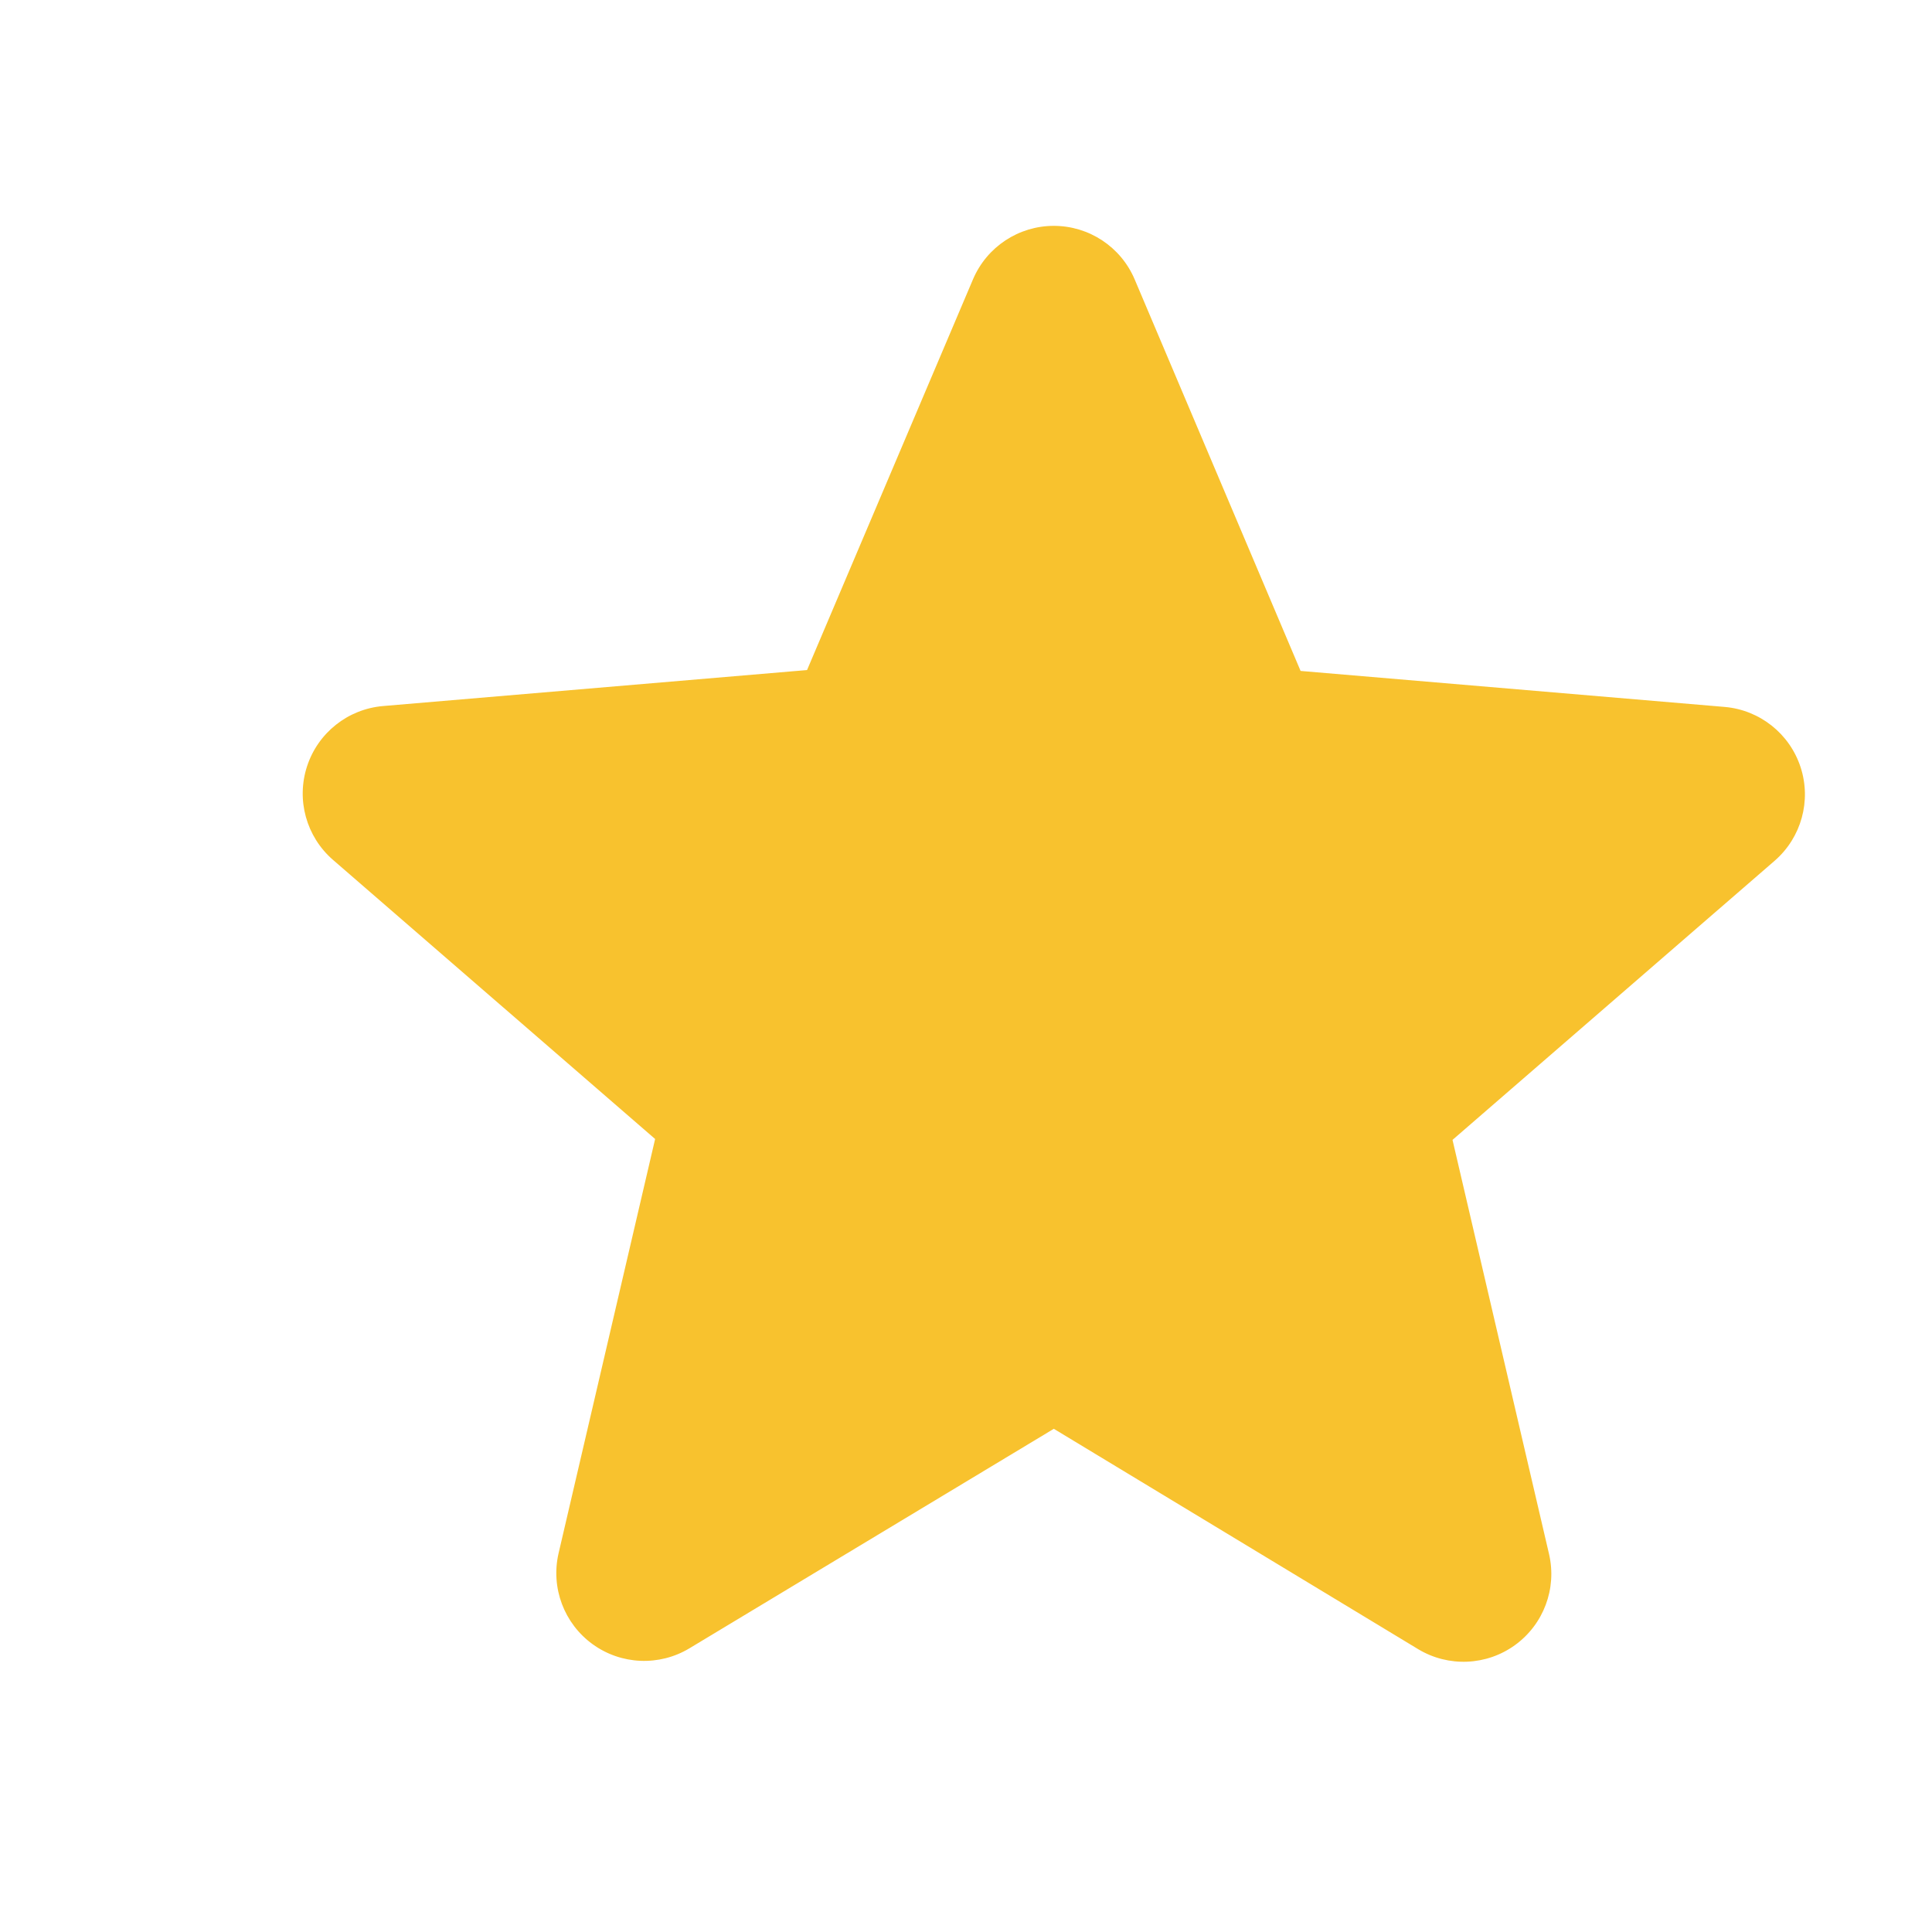
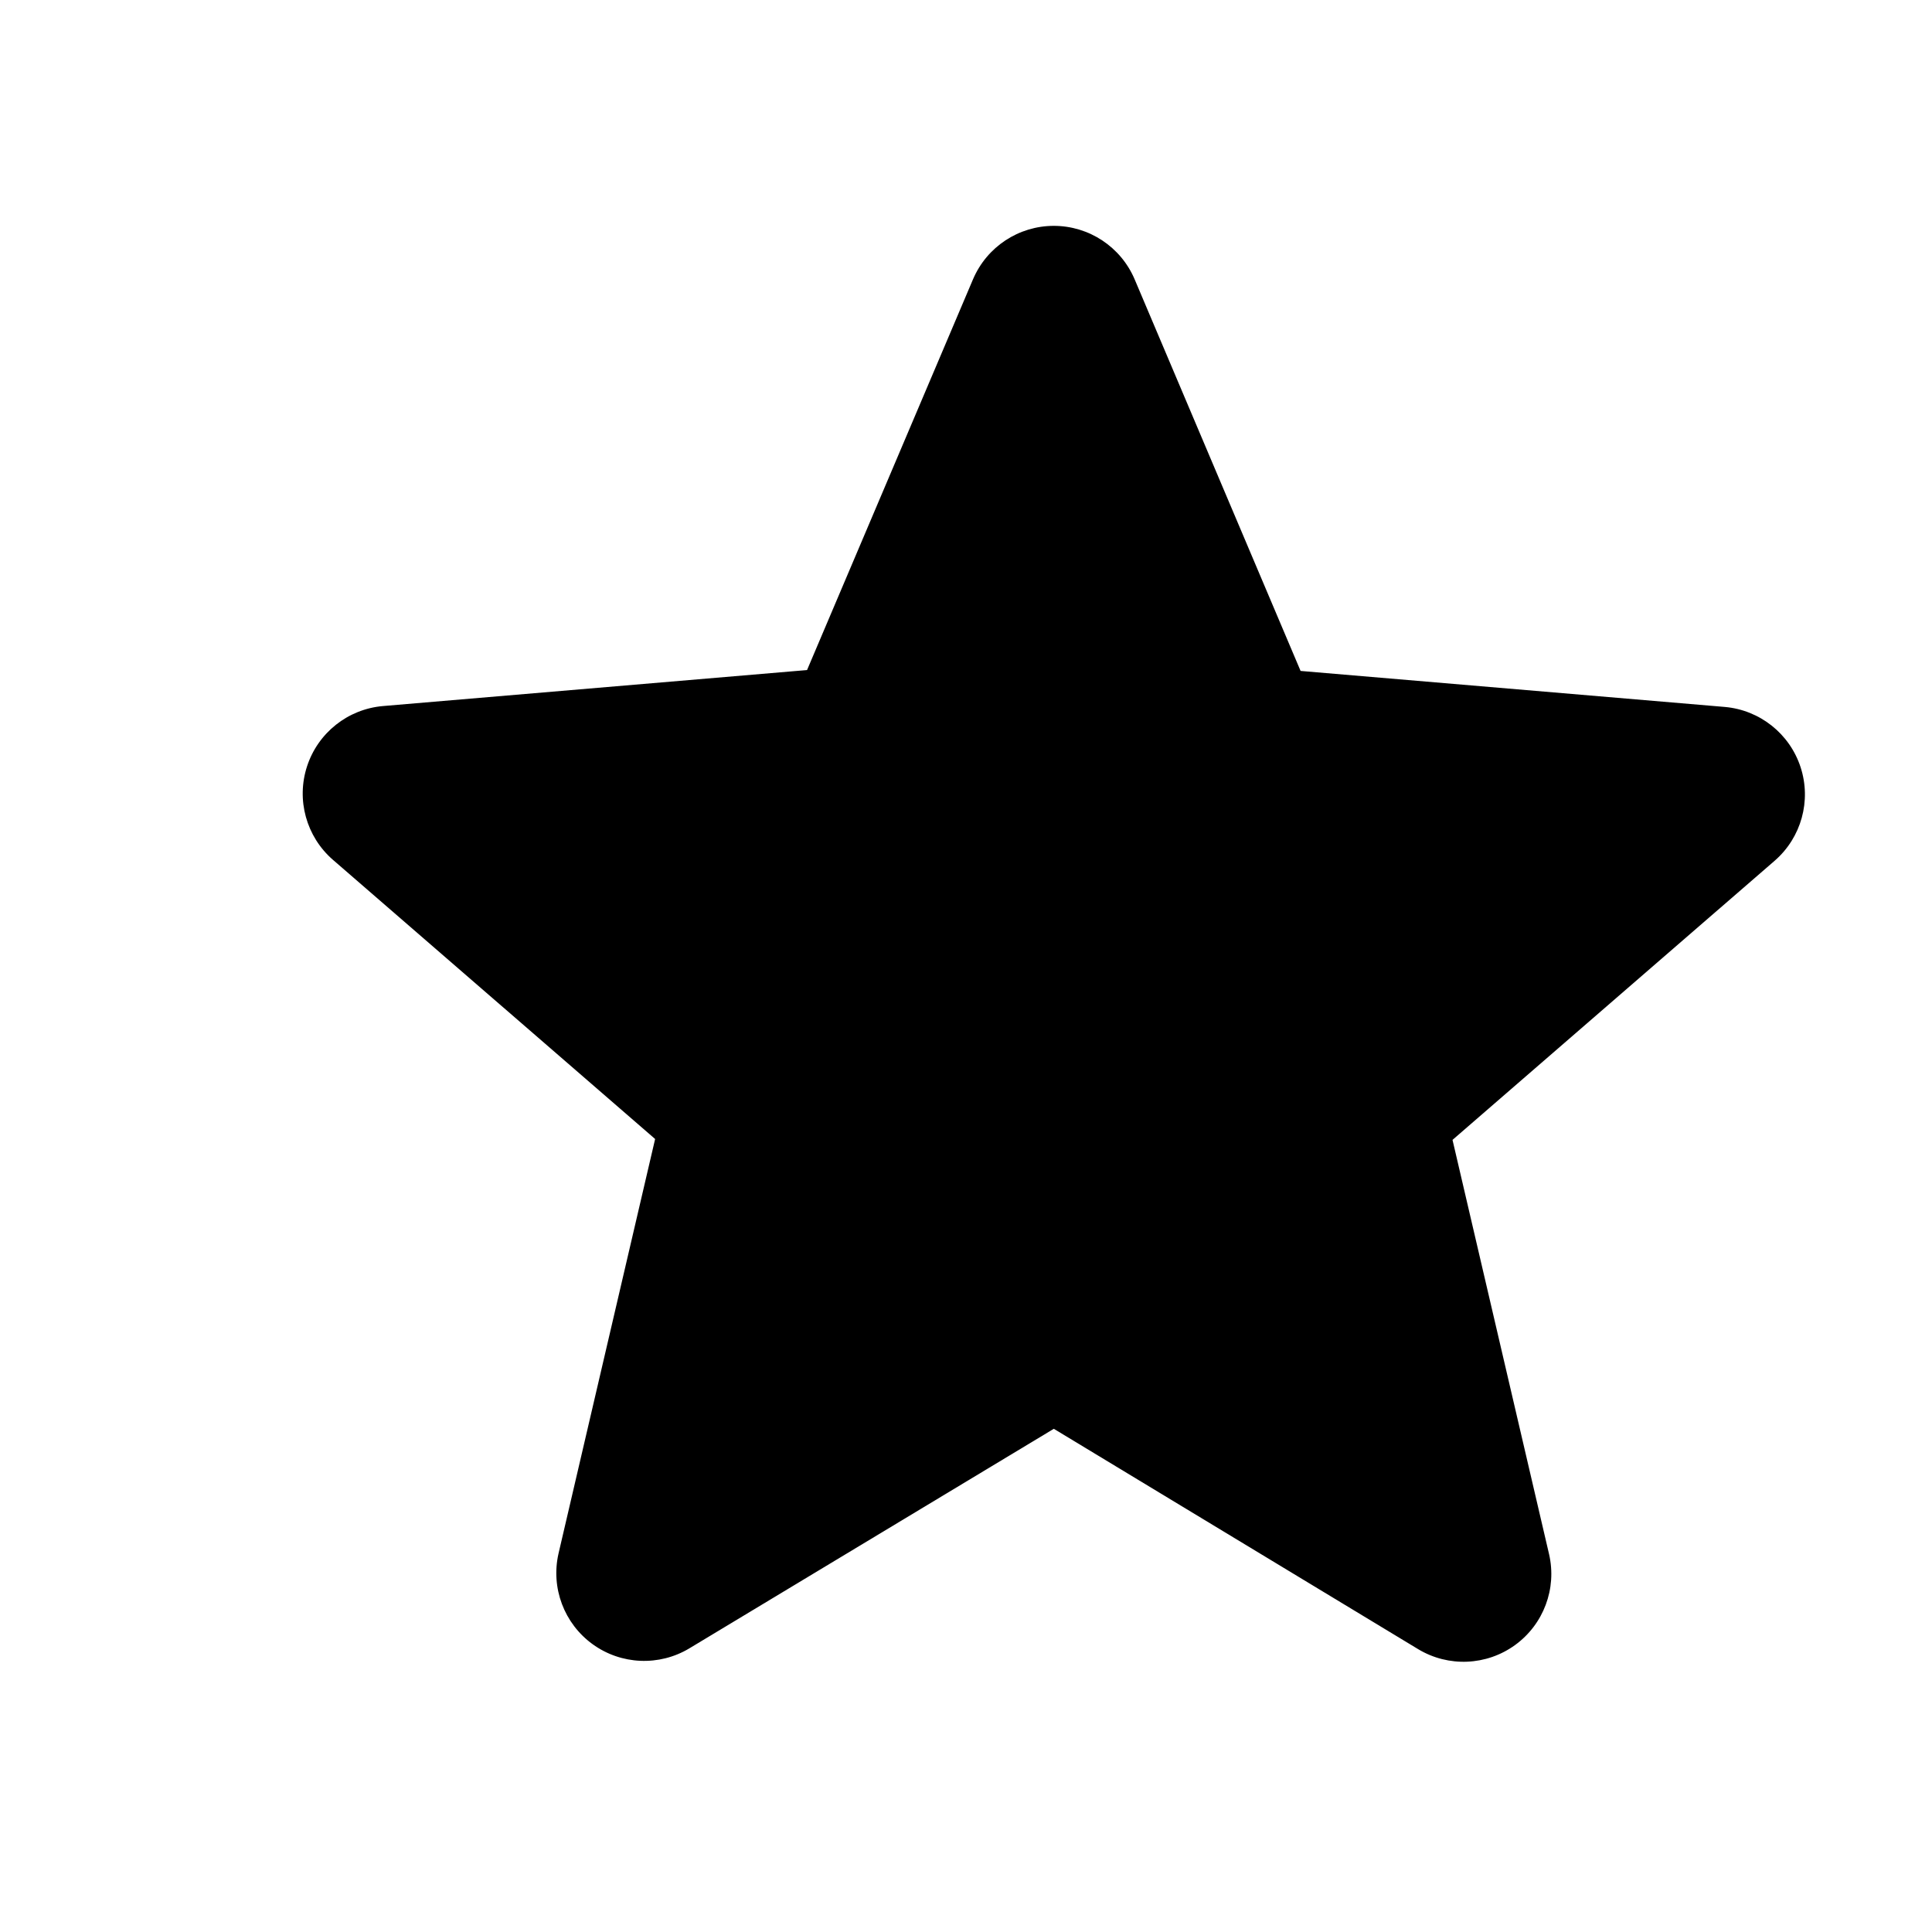
<svg xmlns="http://www.w3.org/2000/svg" id="star-black-24dp" width="22" height="22" viewBox="0 1 22 22">
  <g id="Grupo_14439" data-name="Grupo 14439">
-     <path id="Caminho_4398" data-name="Caminho 4398" d="M12,17.27l4.15,2.51a1,1,0,0,0,1.49-1.08l-1.1-4.72,3.67-3.18a1,1,0,0,0-.57-1.75l-4.83-.41L12.92,4.18a1,1,0,0,0-1.84,0L9.19,8.63l-4.83.41a1,1,0,0,0-.57,1.75l3.67,3.18-1.1,4.72a1,1,0,0,0,1.49,1.08Z" fill="#f8c22e" />
+     <path id="Caminho_4398" data-name="Caminho 4398" d="M12,17.27l4.15,2.51a1,1,0,0,0,1.49-1.08l-1.1-4.72,3.67-3.18a1,1,0,0,0-.57-1.75l-4.83-.41L12.92,4.18a1,1,0,0,0-1.84,0L9.19,8.63l-4.83.41a1,1,0,0,0-.57,1.75l3.67,3.18-1.1,4.72a1,1,0,0,0,1.49,1.08Z" />
  </g>
</svg>
